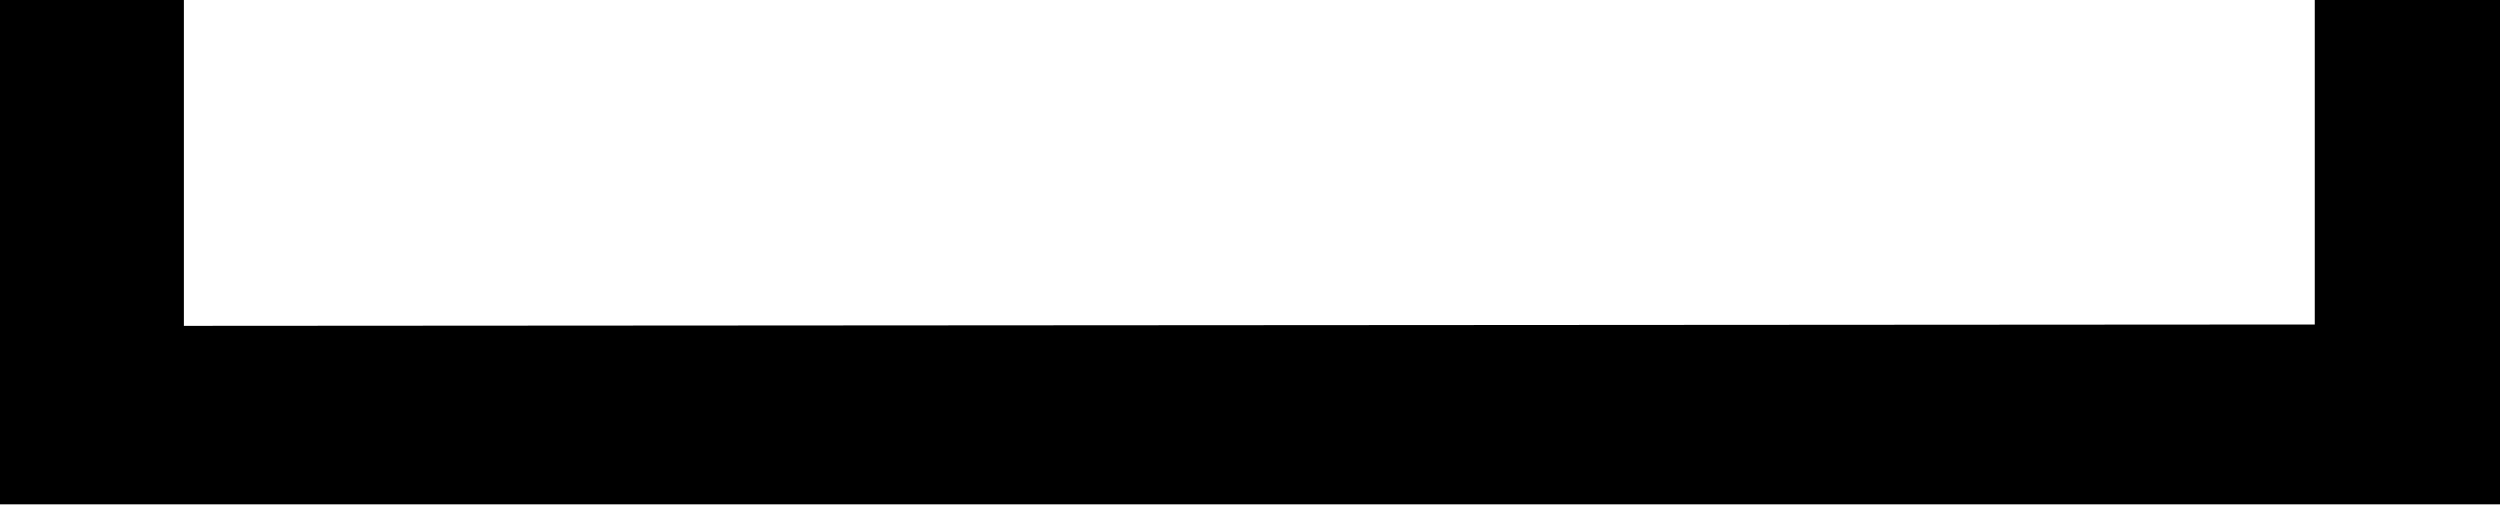
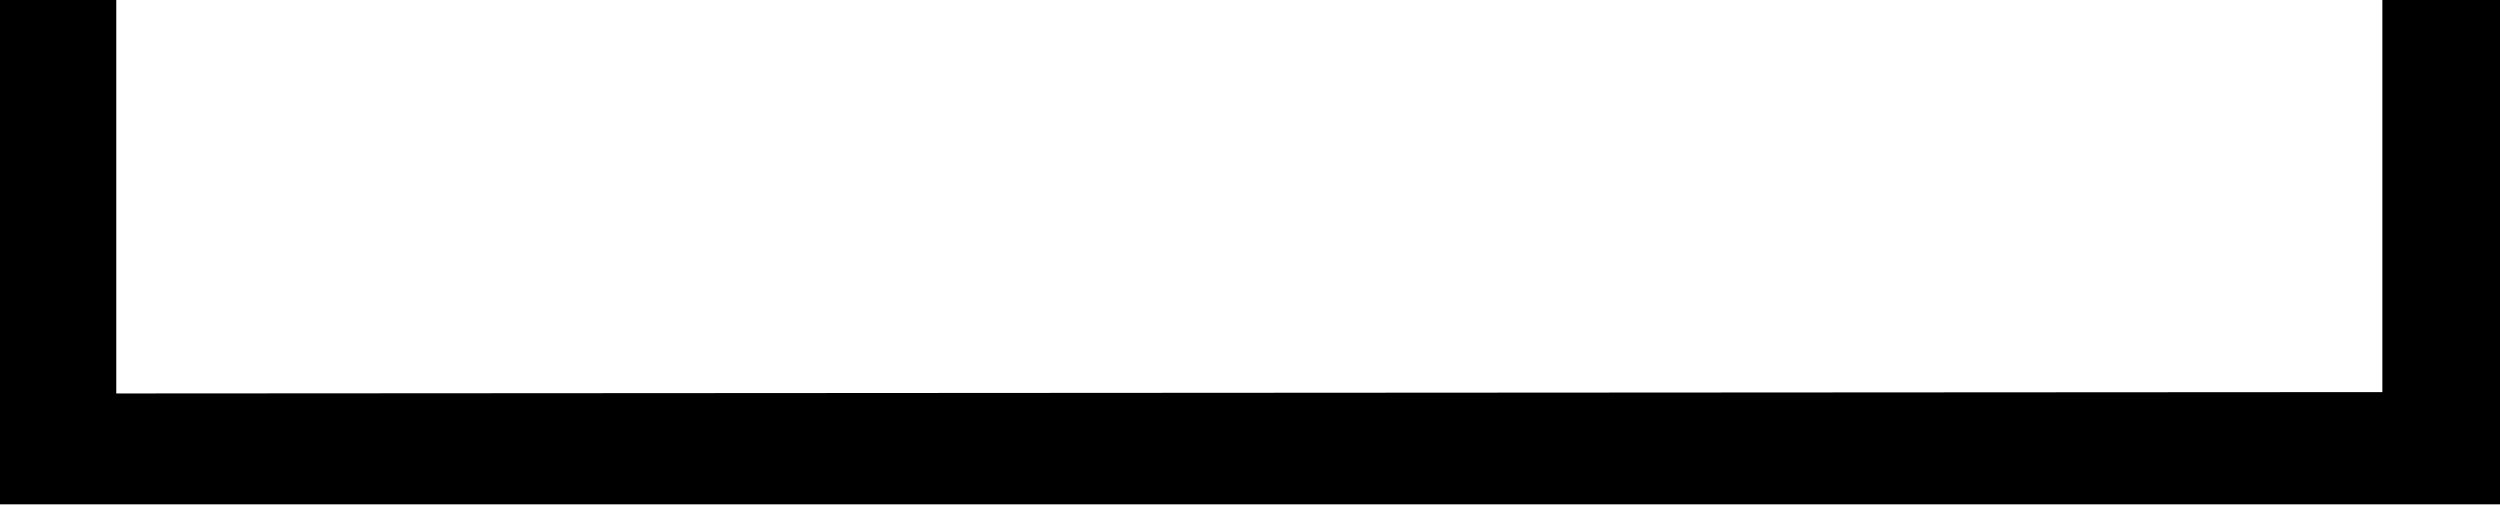
<svg xmlns="http://www.w3.org/2000/svg" version="1.1" id="Layer_1" x="0px" y="0px" viewBox="0 0 184.9 37.3" style="enable-background:new 0 0 184.9 37.3;" xml:space="preserve">
  <style type="text/css">
	.st0{enable-background:new    ;}
</style>
  <g class="st0">
-     <path d="M13.6,24.1L171.2,24V0h13.7v37.3H0V0h13.6V24.1z" />
+     <path d="M8.6,29.1L176.2,29V0h8.7v37.3H0V0h8.6V29.1z" />
  </g>
</svg>
